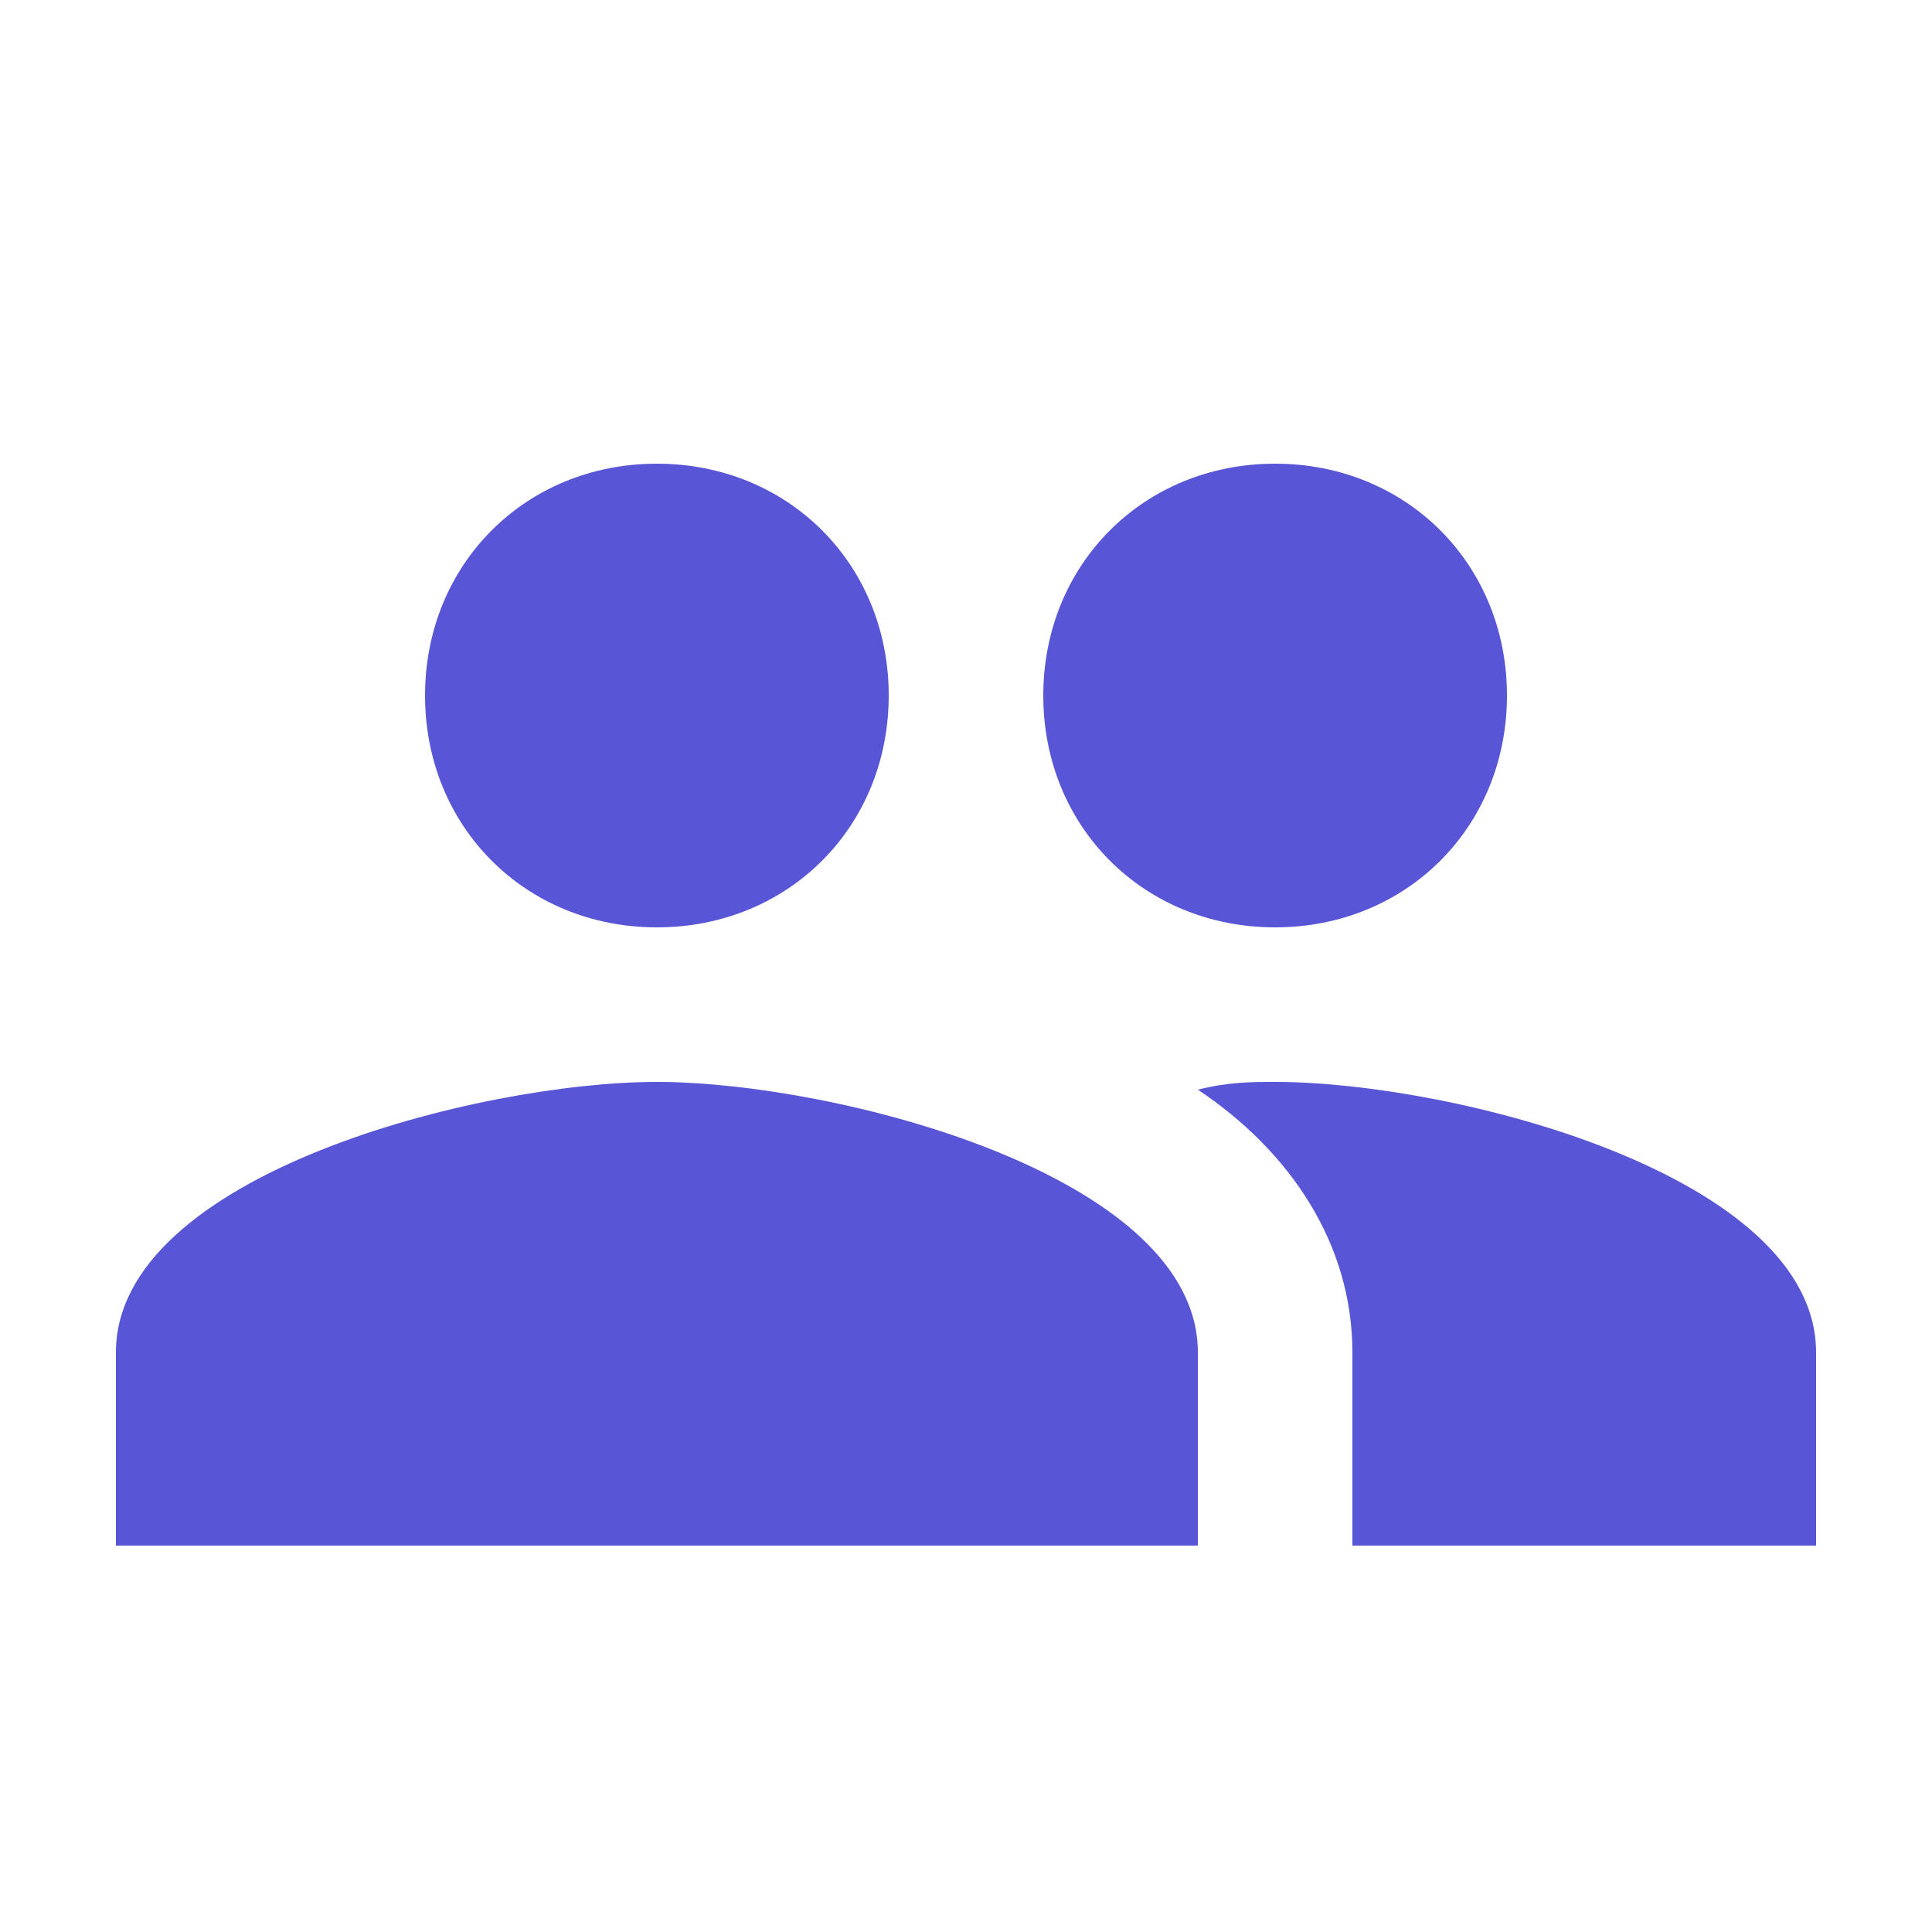
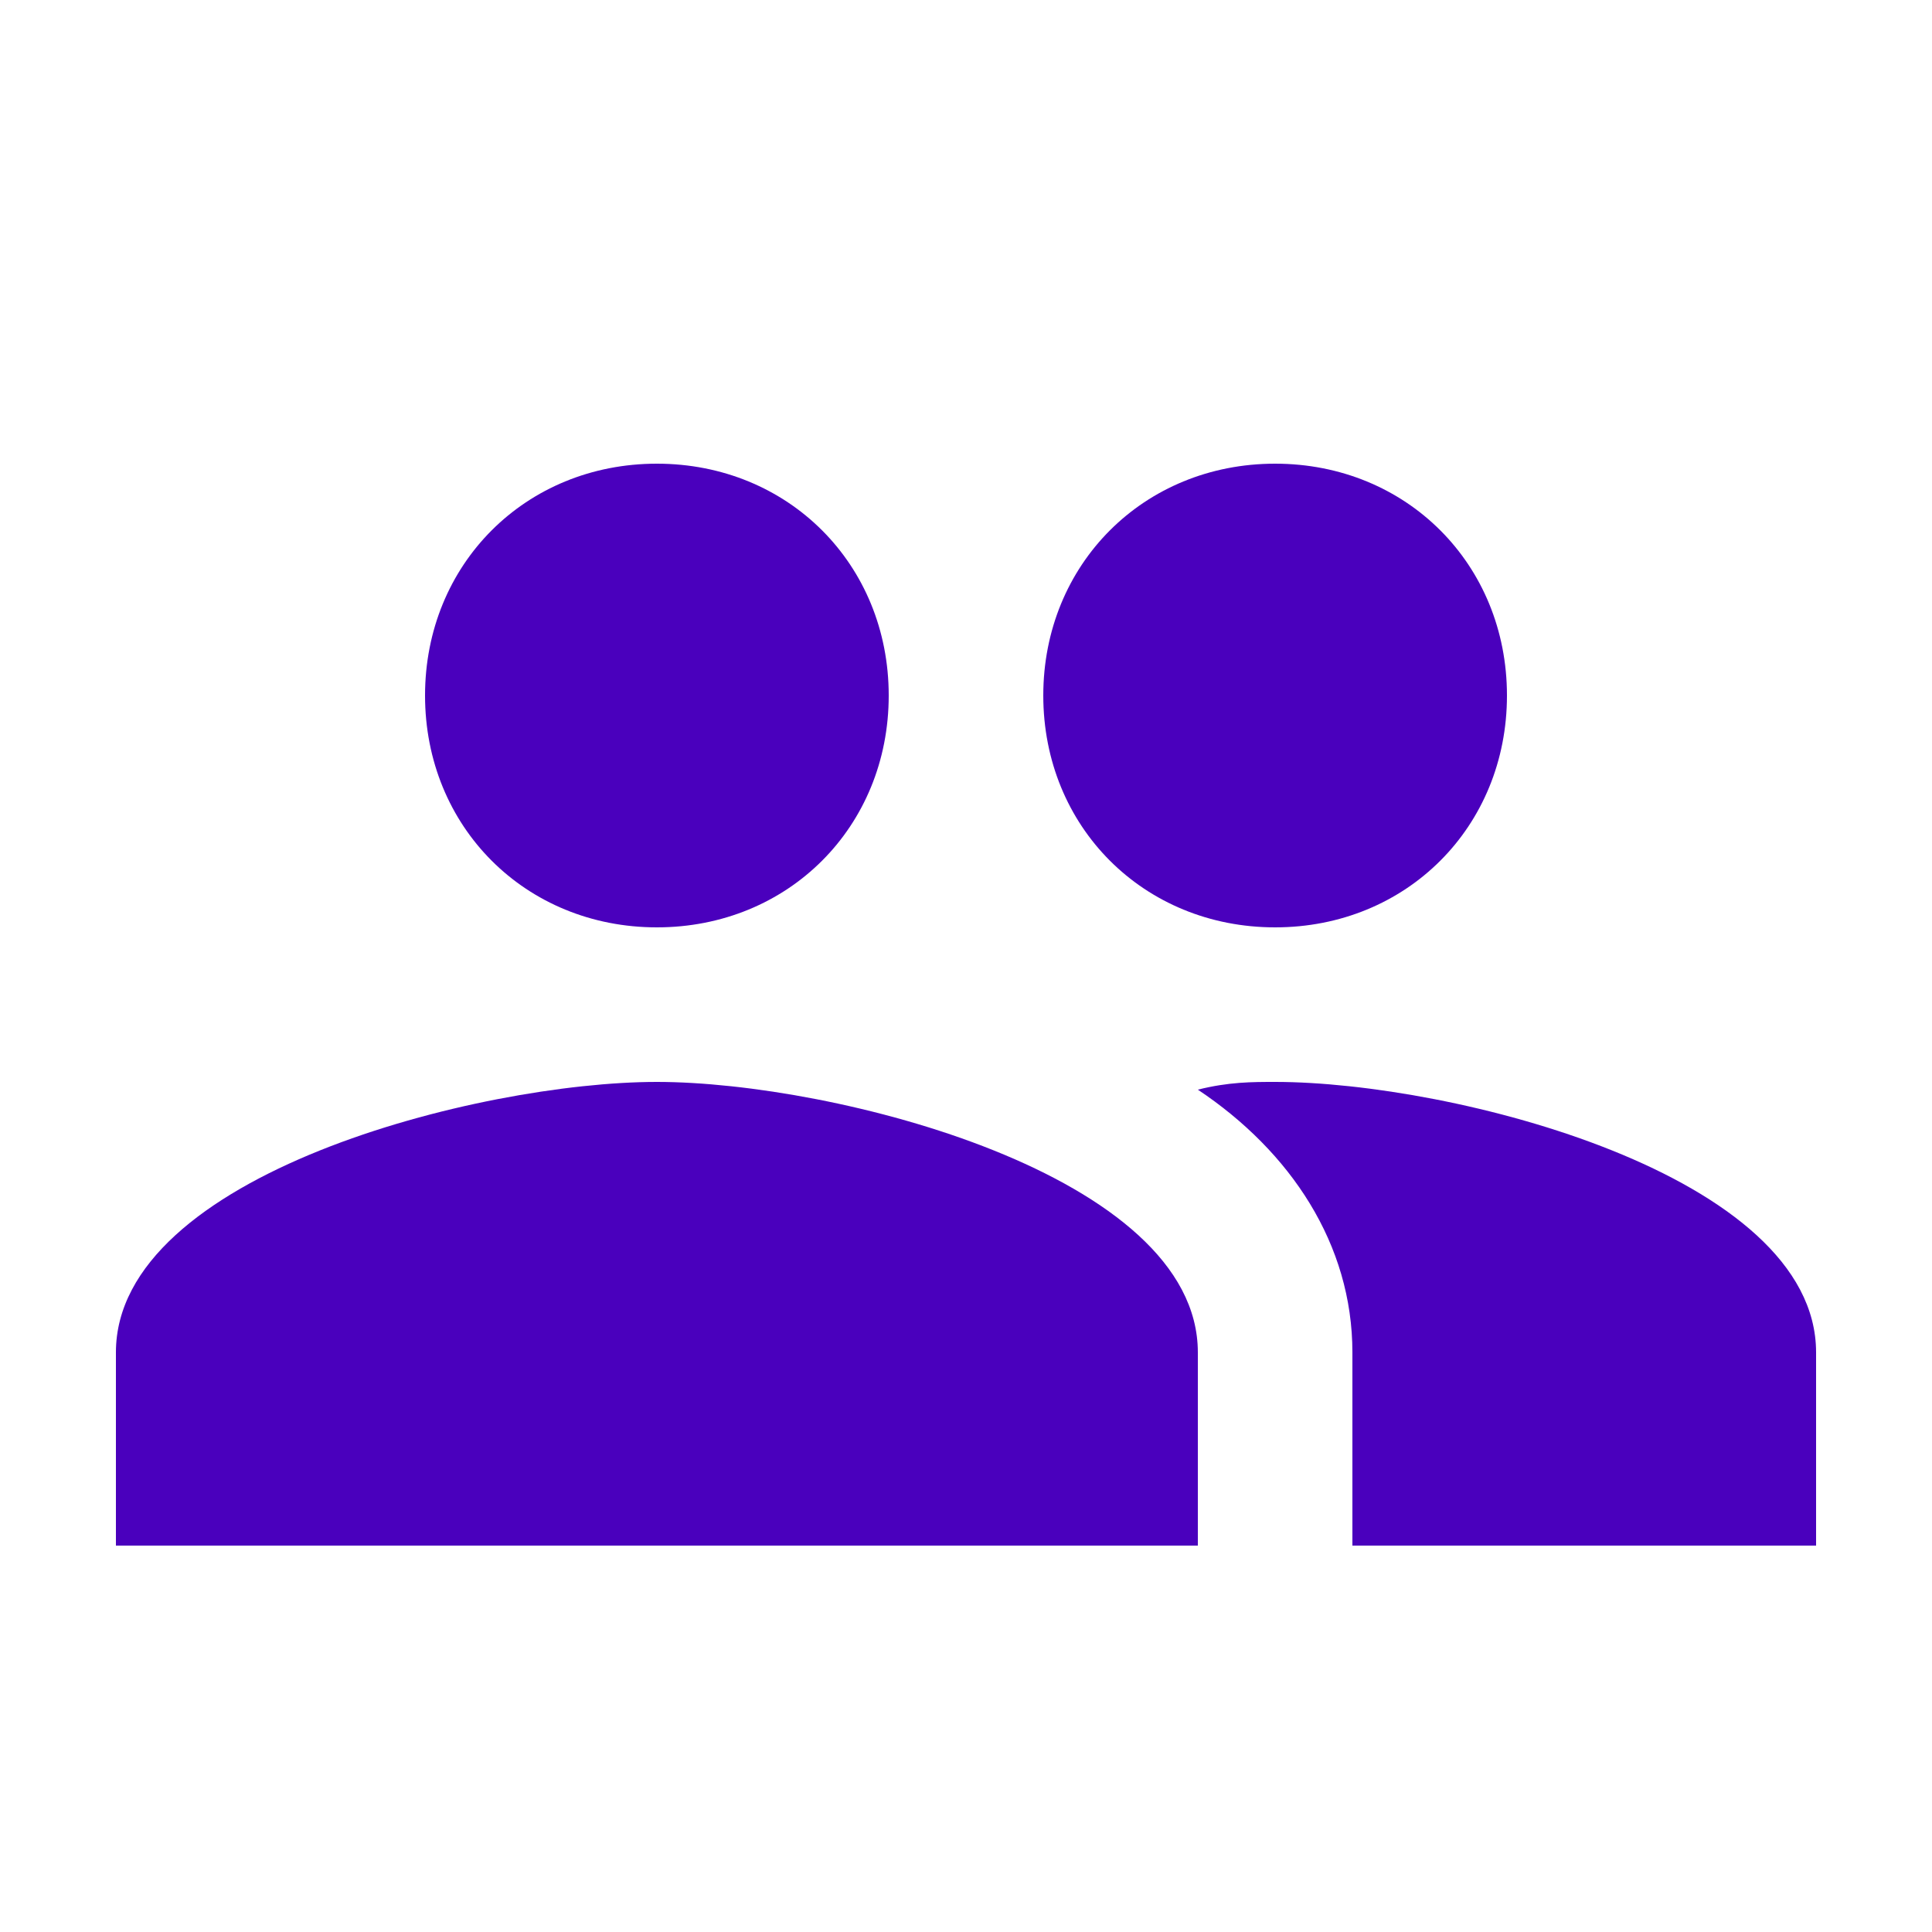
<svg xmlns="http://www.w3.org/2000/svg" version="1.1" id="Layer_1" x="0px" y="0px" viewBox="0 0 25 25" style="enable-background:new 0 0 25 25;" xml:space="preserve">
  <style type="text/css">
- 	.st0{fill-rule:evenodd;clip-rule:evenodd;fill:#5856D6;}
+ 	.st0{fill-rule:evenodd;clip-rule:evenodd;fill:#4A00BD;}
</style>
  <g id="Symbols">
    <g id="ic_tab" transform="translate(-28, -12)">
      <g transform="translate(27, 7)">
        <path id="ic_people" class="st0" d="M17.5,17c1.7,0,3-1.3,3-3s-1.3-3-3-3s-3,1.3-3,3S15.8,17,17.5,17L17.5,17z M9.5,17     c1.7,0,3-1.3,3-3s-1.3-3-3-3s-3,1.3-3,3S7.8,17,9.5,17L9.5,17z M9.5,19c-2.3,0-7,1.2-7,3.5V25h14v-2.5C16.5,20.2,11.8,19,9.5,19     L9.5,19z M17.5,19c-0.3,0-0.6,0-1,0.1c1.2,0.8,2,2,2,3.4V25h6v-2.5C24.5,20.2,19.8,19,17.5,19L17.5,19z" />
      </g>
    </g>
  </g>
</svg>
